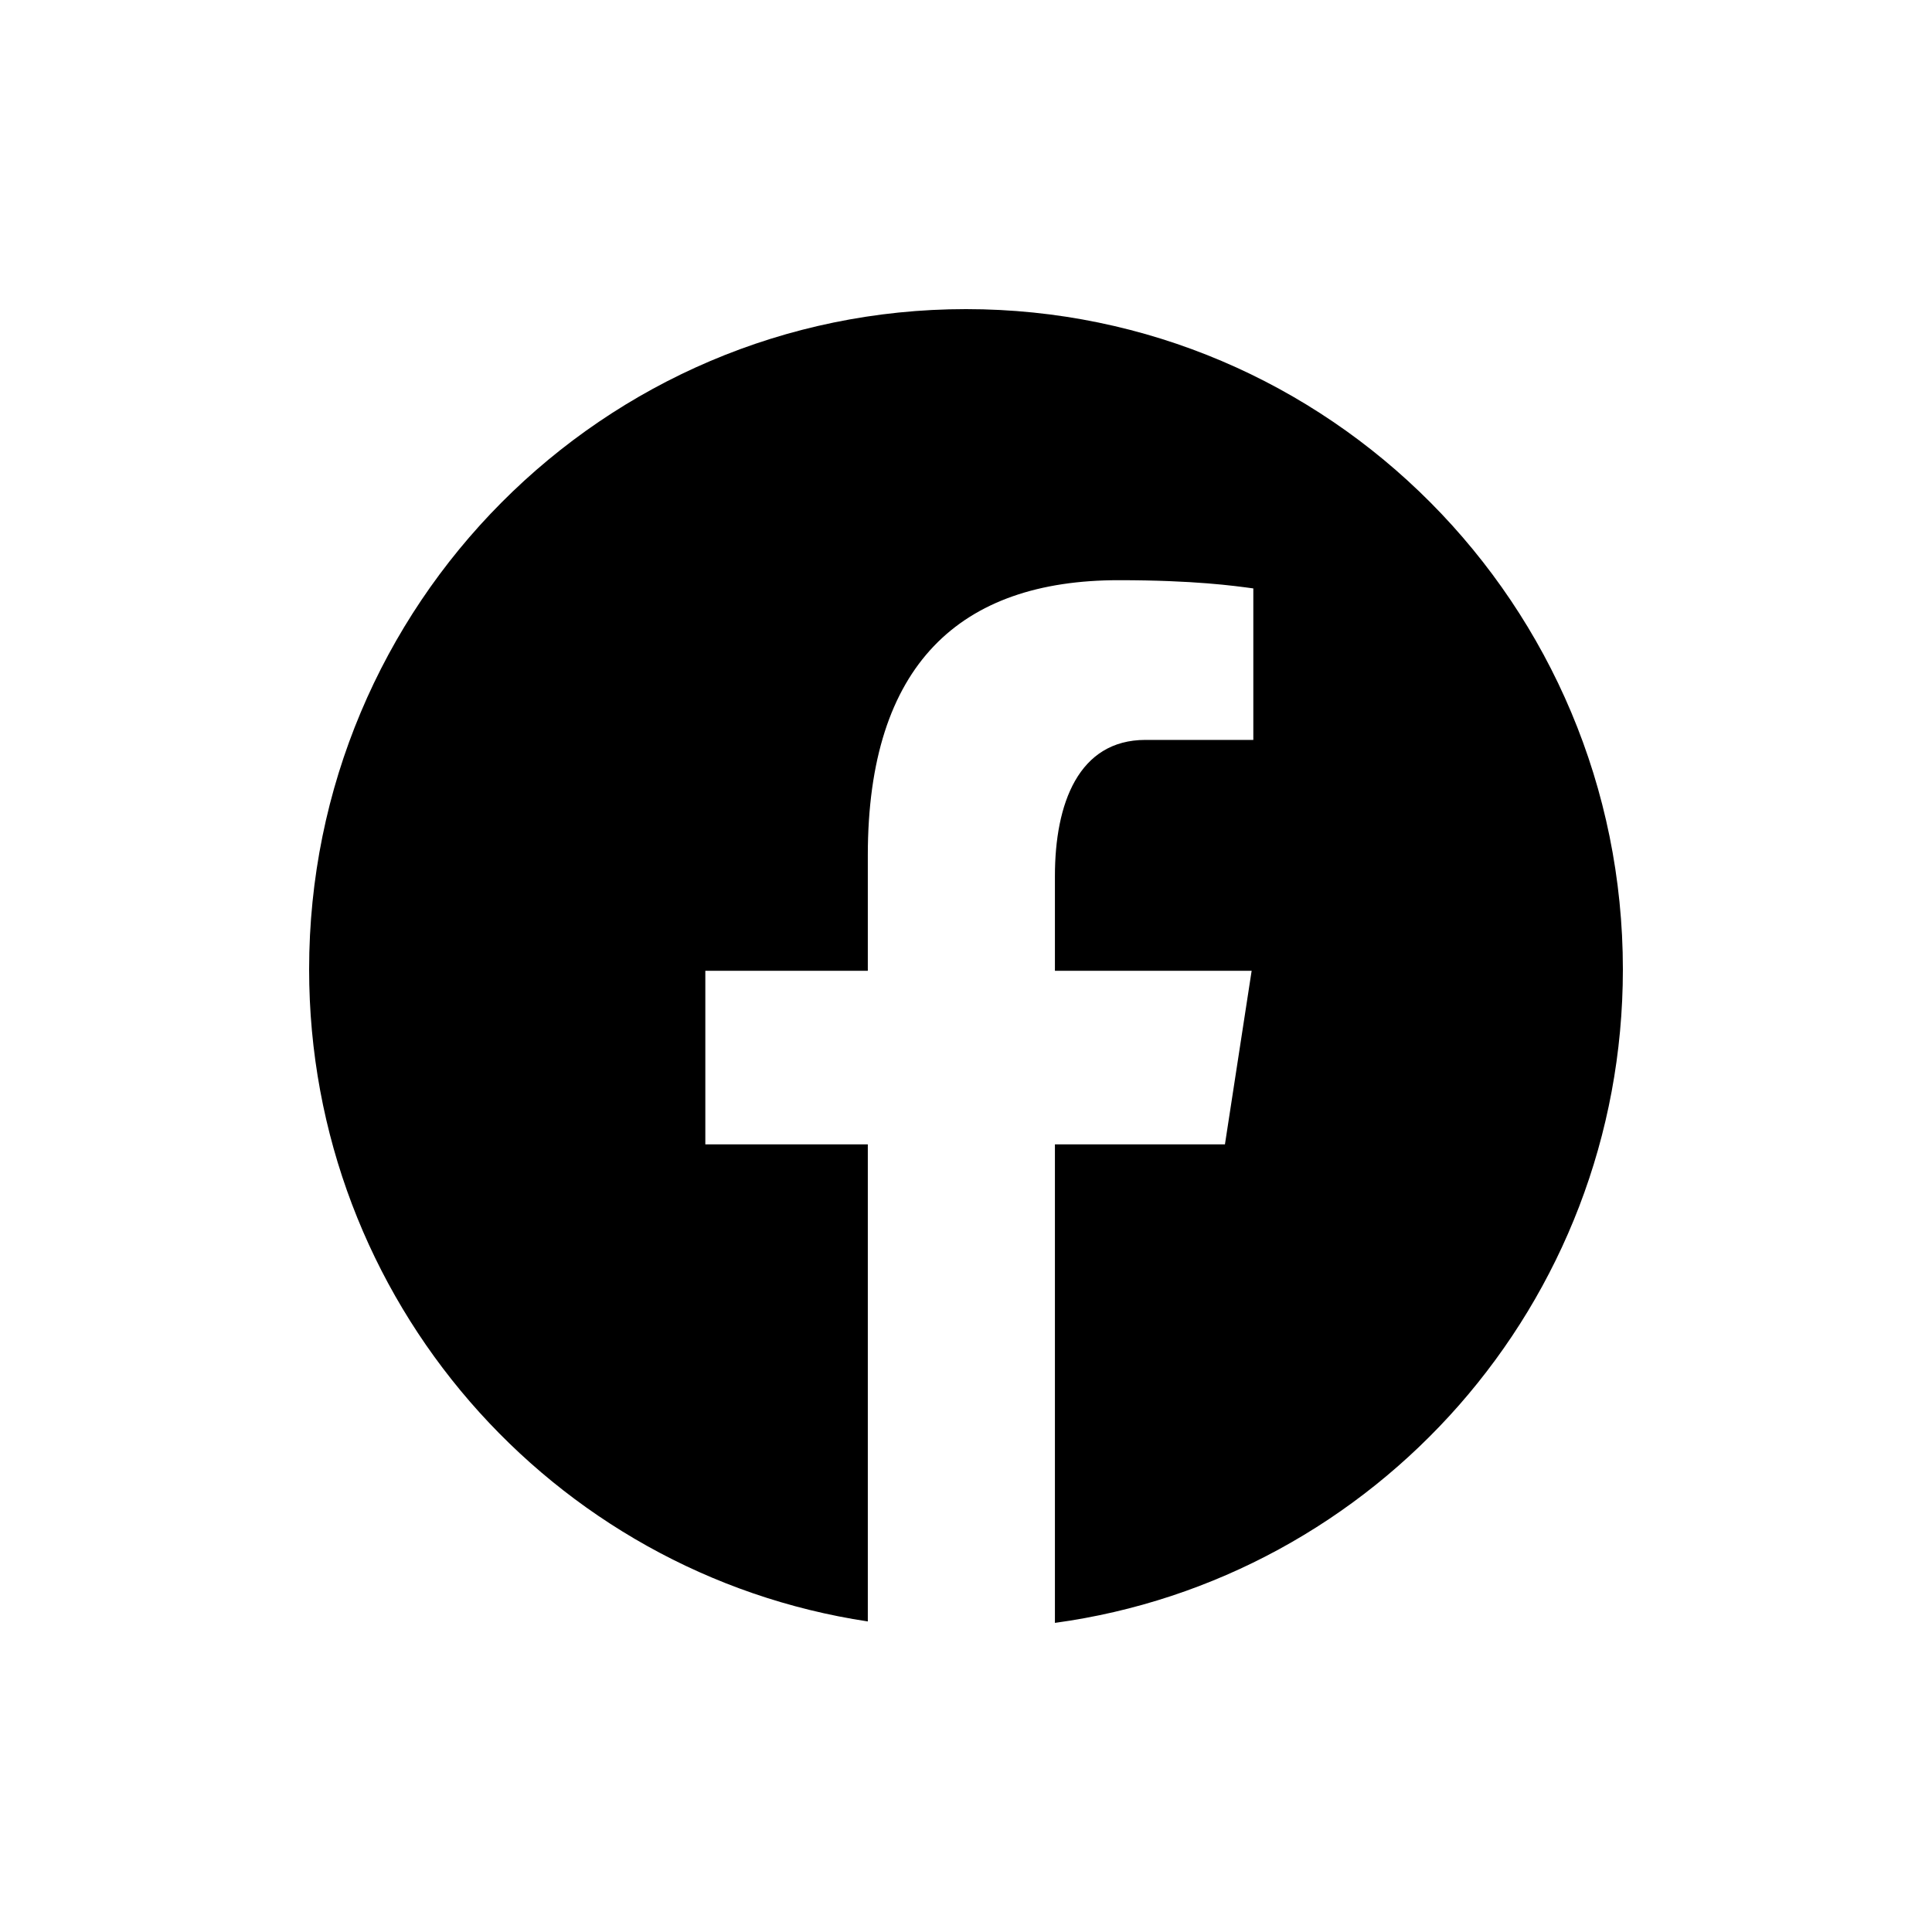
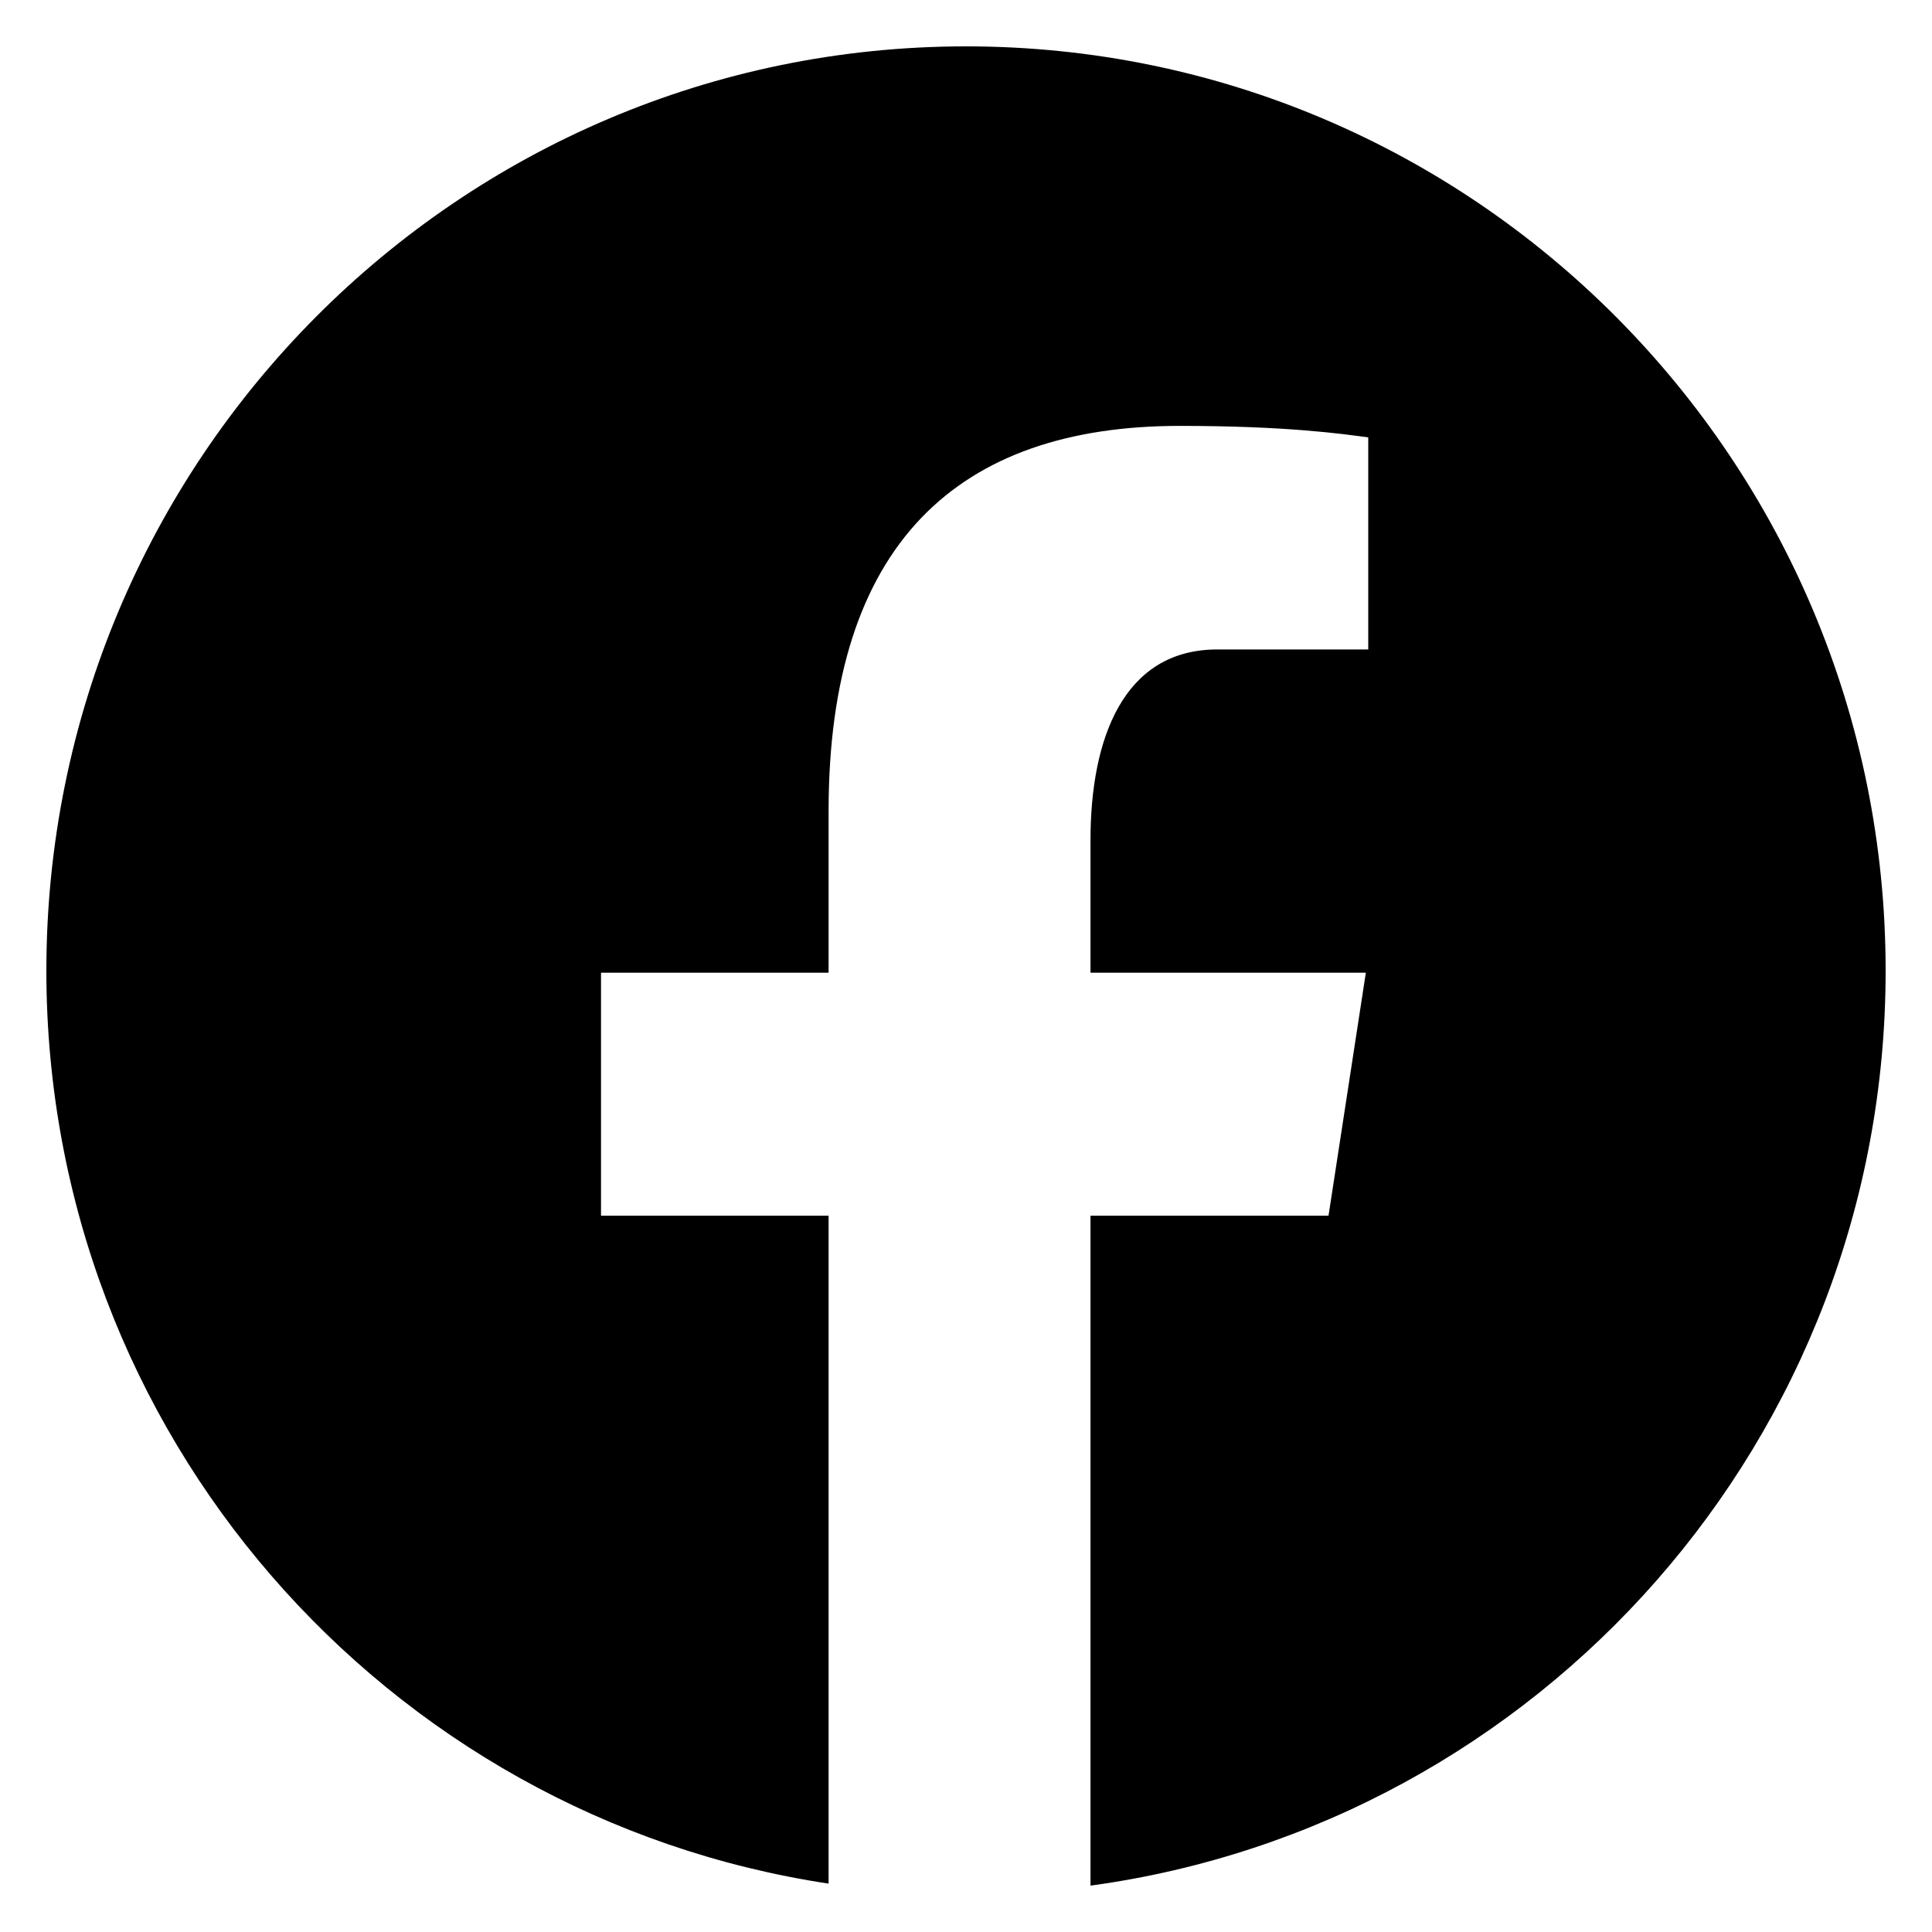
- <svg xmlns="http://www.w3.org/2000/svg" width="39" height="39" viewBox="0 0 39 39" fill="none">
-   <path d="M19.5 6.24C12.177 6.24 6.24 12.207 6.24 19.568C6.24 26.25 11.137 31.768 17.518 32.731V23.101H14.238V19.597H17.518V17.266C17.518 13.406 19.389 11.712 22.581 11.712C24.109 11.712 24.917 11.826 25.3 11.878V14.936H23.123C21.768 14.936 21.295 16.227 21.295 17.682V19.597H25.266L24.727 23.101H21.295V32.76C27.767 31.877 32.76 26.315 32.76 19.568C32.76 12.207 26.823 6.24 19.5 6.24Z" fill="black" />
+ <svg xmlns="http://www.w3.org/2000/svg" width="25" height="25" viewBox="0 0 25 25" fill="none">
+   <path d="M12.5 0.6C5.928 0.6 0.6 5.955 0.6 12.561C0.6 18.558 4.995 23.509 10.722 24.374V15.731H7.777V12.587H10.722V10.495C10.722 7.031 12.4 5.511 15.265 5.511C16.636 5.511 17.362 5.613 17.705 5.66V8.404H15.751C14.535 8.404 14.111 9.563 14.111 10.869V12.587H17.674L17.191 15.731H14.111V24.4C19.919 23.608 24.4 18.616 24.4 12.561C24.4 5.955 19.072 0.6 12.5 0.6Z" fill="black" />
</svg>
